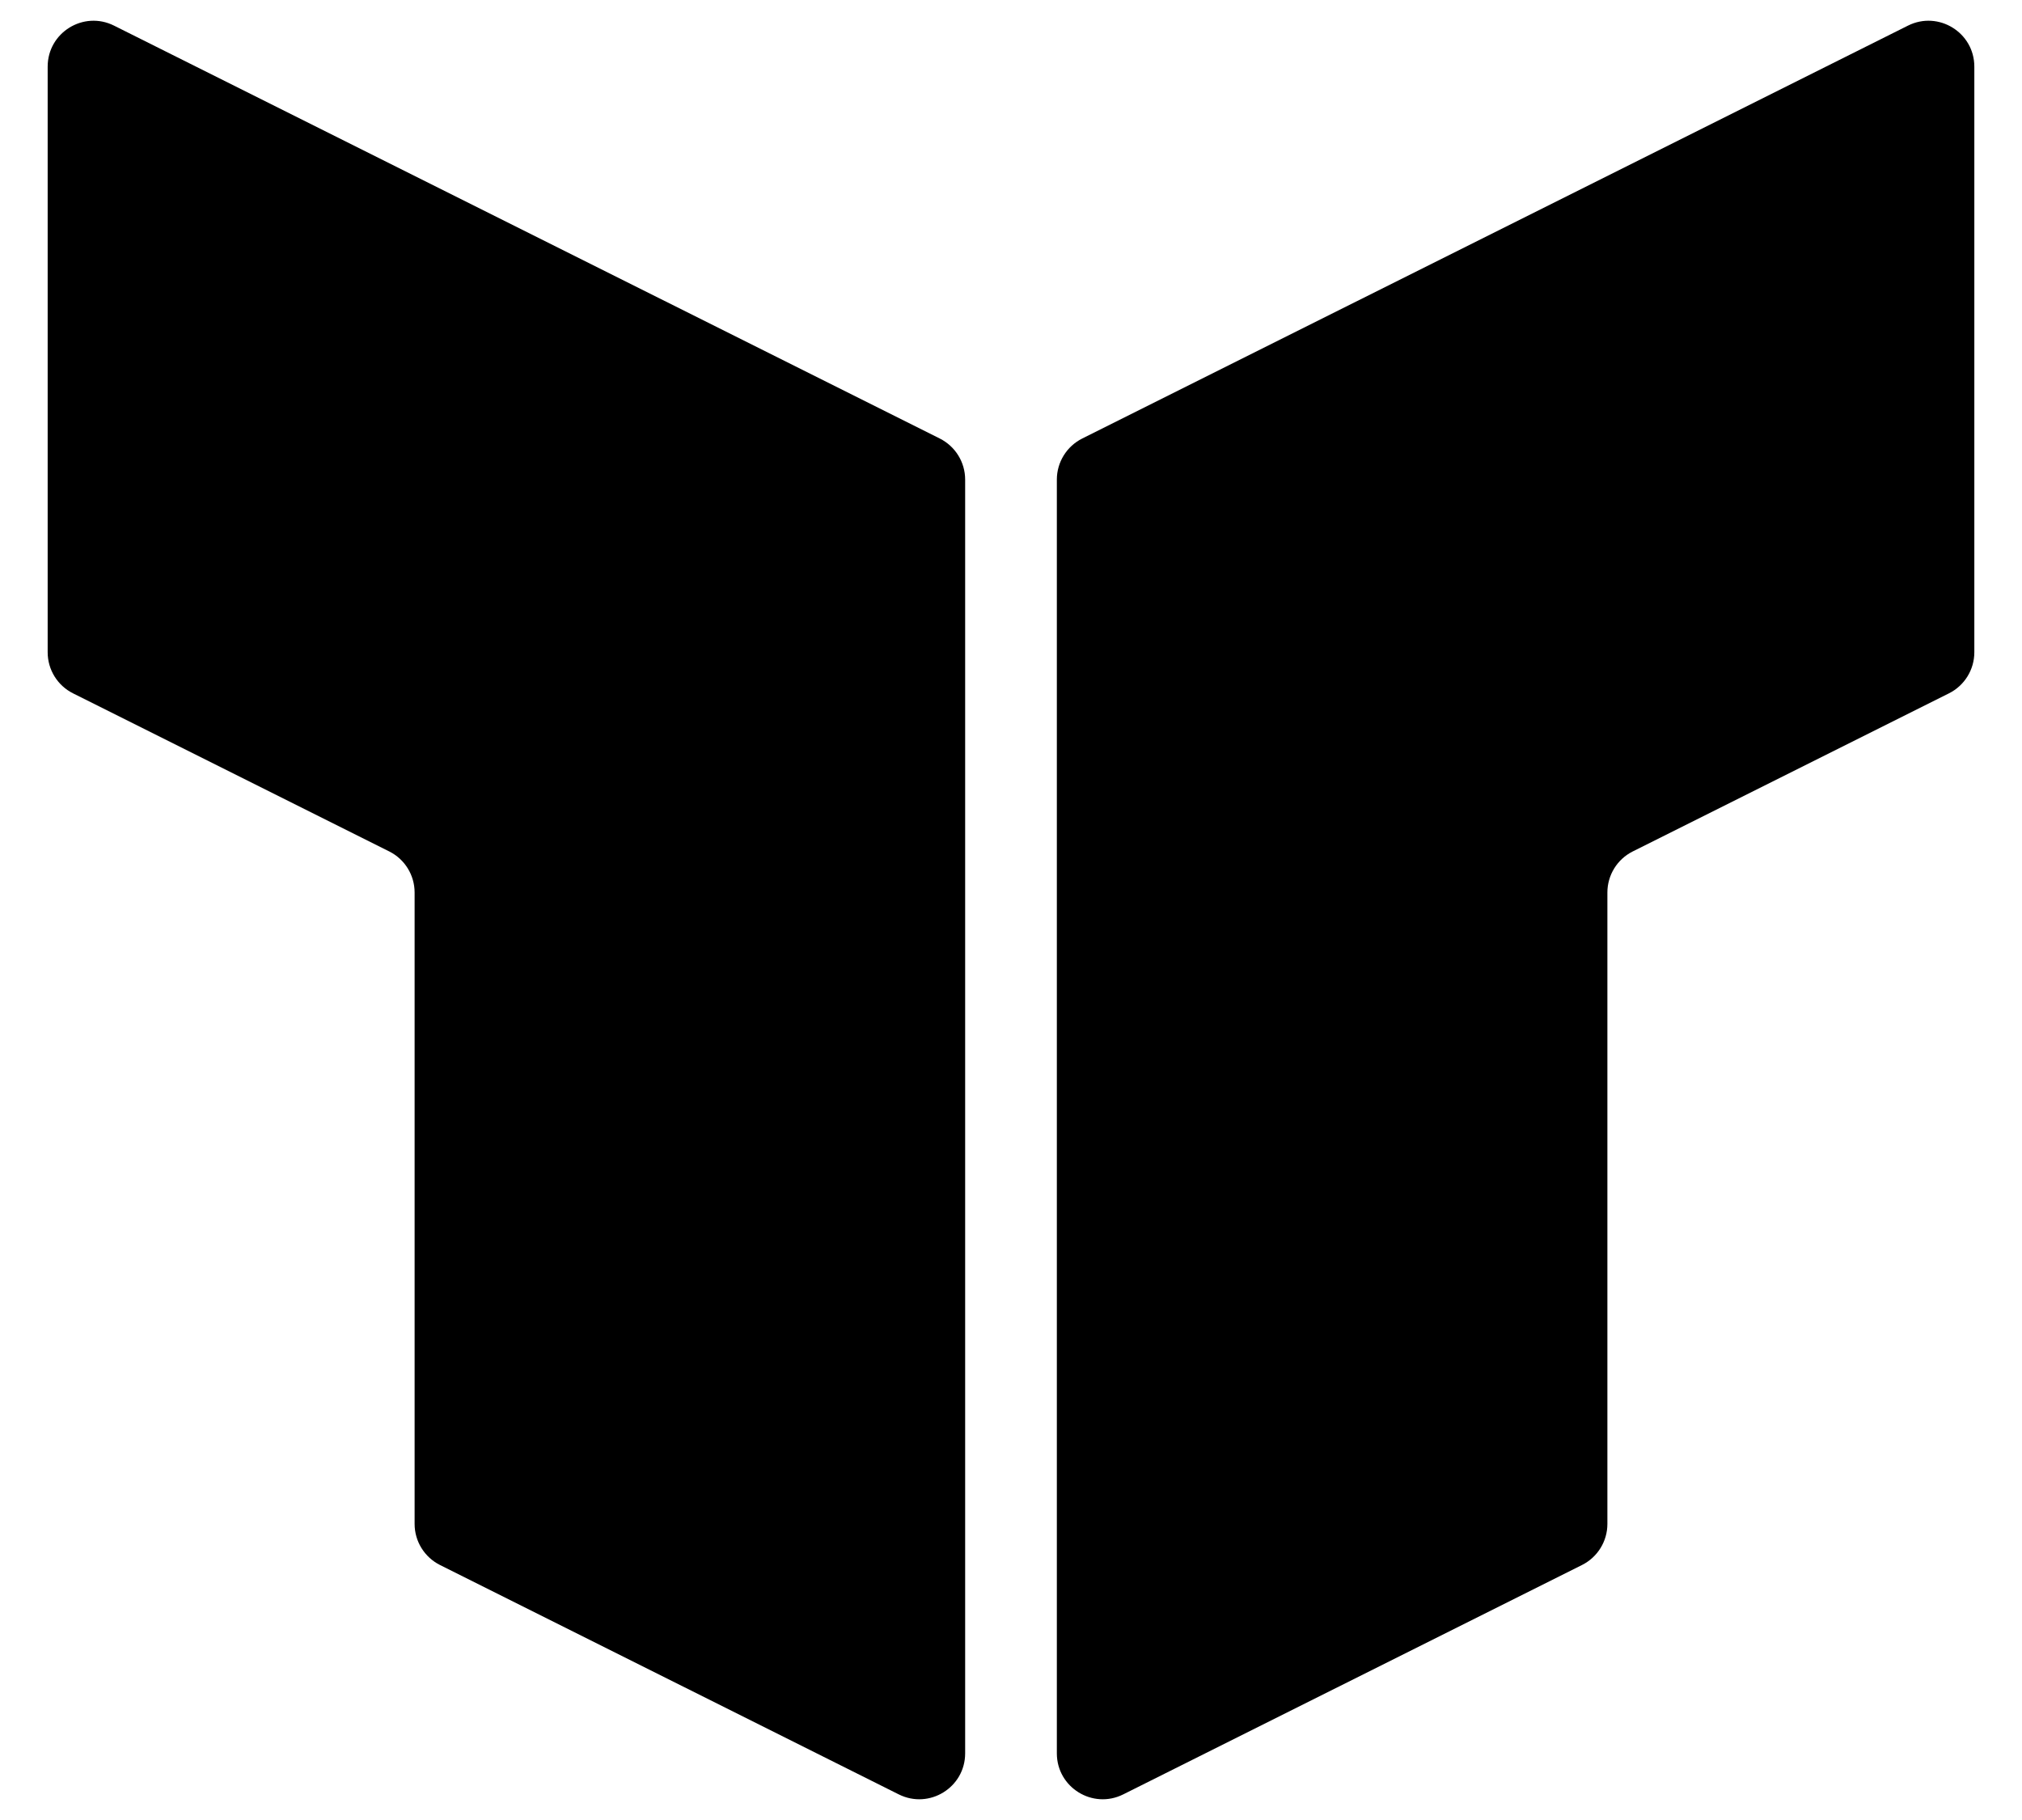
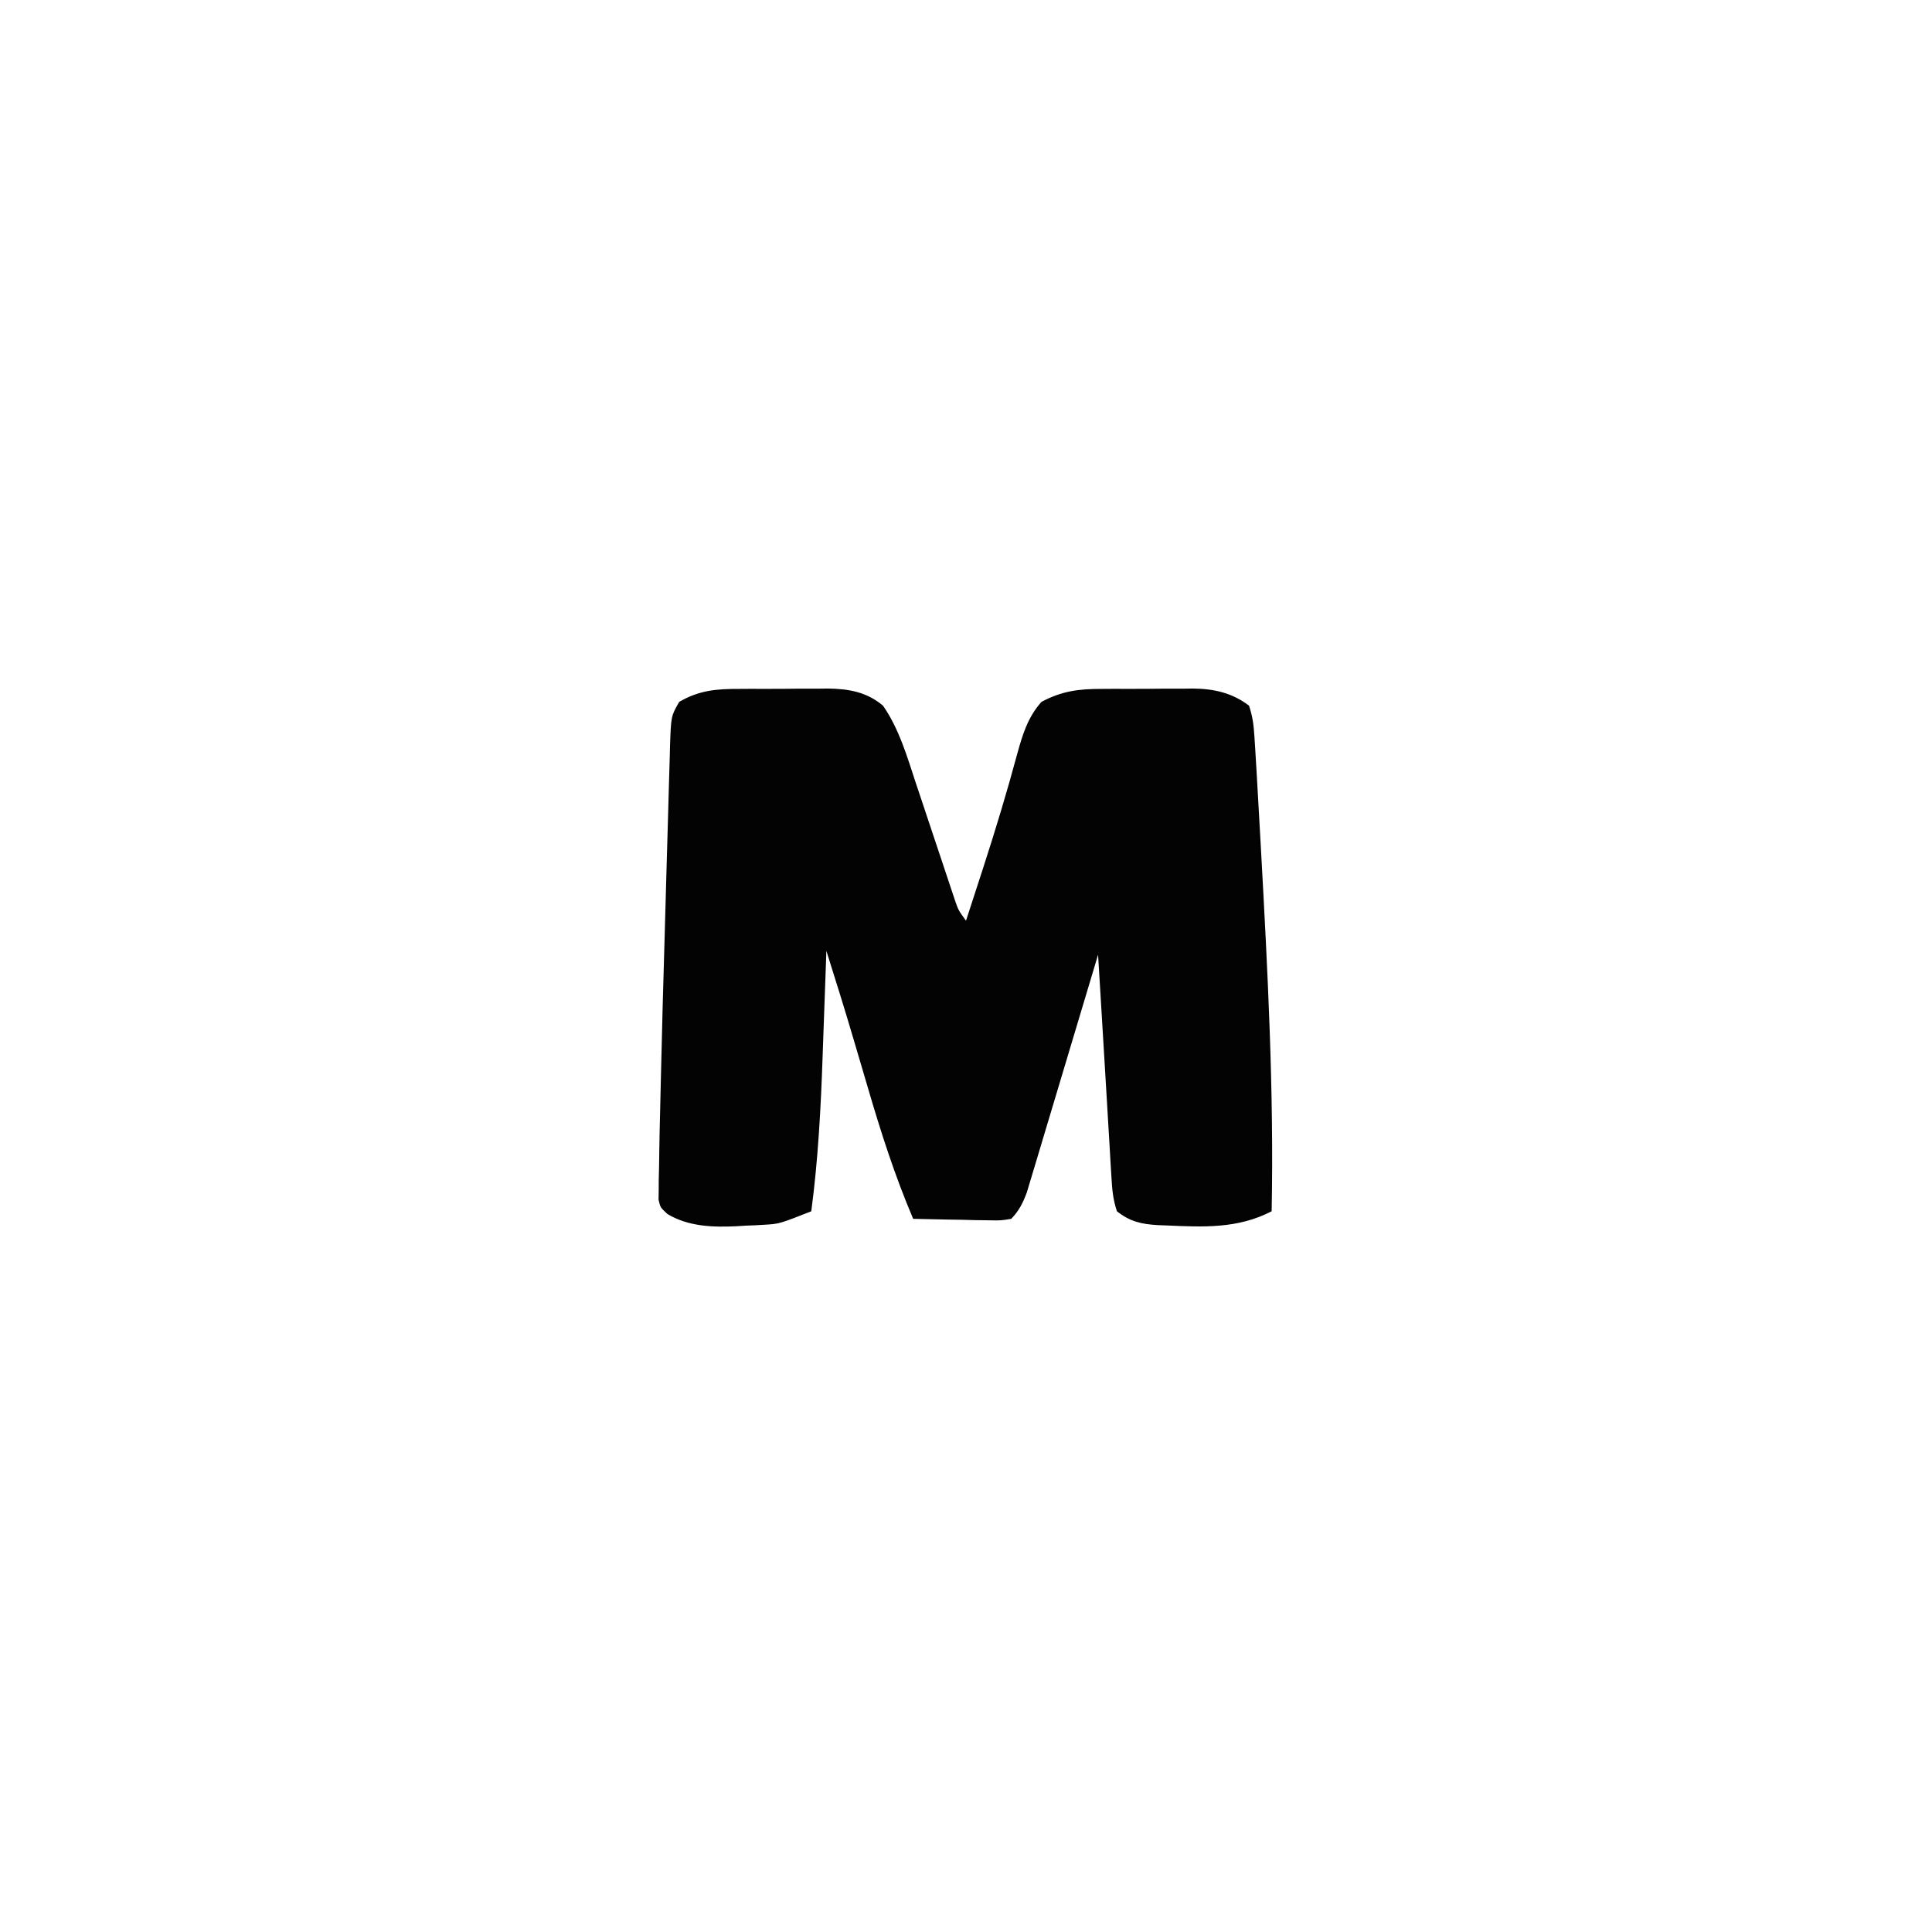
- <svg xmlns="http://www.w3.org/2000/svg" width="40" height="36" viewBox="0 0 40 36" fill="none">
-   <path fill-rule="evenodd" clip-rule="evenodd" d="M0.943 1.318C0.943 0.644 1.652 0.205 2.256 0.507L18.591 8.674C18.898 8.828 19.093 9.142 19.093 9.486V34.682C19.093 35.356 18.383 35.795 17.779 35.493L8.704 30.956C8.397 30.802 8.202 30.488 8.202 30.144V17.654C8.202 17.31 8.008 16.996 7.701 16.842L1.444 13.714C1.137 13.56 0.943 13.246 0.943 12.902V1.318Z" fill="black" />
-   <path fill-rule="evenodd" clip-rule="evenodd" d="M39.057 1.318C39.057 0.644 38.347 0.205 37.744 0.507L21.409 8.674C21.102 8.828 20.907 9.142 20.907 9.486V34.682C20.907 35.356 21.617 35.795 22.221 35.493L31.296 30.956C31.603 30.802 31.798 30.488 31.798 30.144V17.654C31.798 17.31 31.992 16.996 32.299 16.842L38.556 13.714C38.863 13.56 39.057 13.246 39.057 12.902V1.318Z" fill="black" />
+ <svg xmlns="http://www.w3.org/2000/svg" version="1.1" width="512" height="512">
+   <path d="M0 0 C0.837 -0.005 1.674 -0.01 2.536 -0.016 C4.296 -0.022 6.057 -0.021 7.818 -0.012 C10.493 -0.004 13.167 -0.033 15.842 -0.064 C17.561 -0.066 19.281 -0.065 21 -0.062 C22.185 -0.079 22.185 -0.079 23.393 -0.097 C28.934 -0.028 33.725 0.784 38.066 4.434 C42.31 10.52 44.469 17.936 46.766 24.93 C47.087 25.885 47.408 26.84 47.739 27.825 C48.751 30.838 49.753 33.854 50.754 36.871 C51.766 39.913 52.781 42.953 53.801 45.992 C54.432 47.874 55.059 49.757 55.681 51.642 C55.965 52.49 56.249 53.339 56.542 54.213 C56.789 54.957 57.036 55.702 57.29 56.47 C58.092 58.7 58.092 58.7 60.066 61.434 C61.427 57.269 62.779 53.102 64.129 48.934 C64.332 48.307 64.535 47.681 64.744 47.036 C67.958 37.113 70.97 27.15 73.682 17.076 C75.118 11.931 76.451 7.51 80.066 3.434 C85.564 0.512 90.054 -0.022 96.219 0 C97.078 -0.005 97.937 -0.01 98.822 -0.016 C100.629 -0.022 102.437 -0.021 104.245 -0.012 C106.993 -0.004 109.739 -0.033 112.486 -0.064 C114.251 -0.066 116.016 -0.065 117.781 -0.062 C118.593 -0.074 119.405 -0.085 120.241 -0.097 C125.791 -0.03 130.555 1.021 135.066 4.434 C136.032 7.33 136.303 9.519 136.496 12.547 C136.568 13.661 136.64 14.775 136.713 15.923 C136.826 17.815 136.826 17.815 136.941 19.746 C137.001 20.74 137.001 20.74 137.063 21.754 C137.417 27.646 137.743 33.54 138.066 39.434 C138.128 40.551 138.19 41.668 138.253 42.819 C140.003 74.685 141.696 106.507 141.066 138.434 C132.111 143.084 122.959 142.632 113.066 142.184 C112.349 142.157 111.631 142.131 110.891 142.104 C106.536 141.844 103.508 141.171 100.066 138.434 C99.004 135.247 98.799 132.652 98.602 129.301 C98.524 128.016 98.446 126.73 98.365 125.406 C98.286 124.04 98.208 122.674 98.129 121.309 C98.015 119.406 97.901 117.503 97.786 115.6 C97.657 113.436 97.53 111.272 97.403 109.108 C96.945 101.344 96.471 93.58 96 85.816 C95.908 84.298 95.816 82.779 95.724 81.261 C95.505 77.652 95.286 74.043 95.066 70.434 C94.823 71.252 94.579 72.07 94.327 72.912 C92.026 80.625 89.717 88.335 87.399 96.042 C86.207 100.005 85.019 103.968 83.838 107.934 C82.697 111.761 81.549 115.586 80.395 119.41 C79.956 120.868 79.52 122.328 79.088 123.788 C78.48 125.835 77.863 127.878 77.243 129.921 C76.894 131.084 76.546 132.248 76.186 133.447 C75.119 136.293 74.149 138.233 72.066 140.434 C69.339 140.888 69.339 140.888 66.086 140.824 C64.923 140.811 63.759 140.798 62.561 140.785 C60.738 140.735 60.738 140.735 58.879 140.684 C57.652 140.666 56.426 140.648 55.162 140.629 C52.129 140.582 49.098 140.516 46.066 140.434 C41.196 129.003 37.483 117.412 34.004 105.496 C33.244 102.917 32.482 100.338 31.72 97.759 C31.224 96.081 30.728 94.402 30.234 92.723 C27.934 84.932 25.519 77.178 23.066 69.434 C23.035 70.332 23.035 70.332 23.004 71.249 C22.785 77.578 22.556 83.906 22.322 90.234 C22.236 92.585 22.153 94.935 22.072 97.286 C21.595 111.086 20.882 124.739 19.066 138.434 C10.567 141.785 10.567 141.785 6.445 142.016 C5.654 142.06 4.864 142.105 4.049 142.15 C2.851 142.198 2.851 142.198 1.629 142.246 C0.834 142.297 0.039 142.348 -0.779 142.4 C-7.057 142.702 -13.522 142.48 -19.033 139.175 C-20.934 137.434 -20.934 137.434 -21.41 135.347 C-21.391 134.107 -21.391 134.107 -21.373 132.842 C-21.367 131.857 -21.361 130.873 -21.355 129.859 C-21.313 128.193 -21.313 128.193 -21.27 126.492 C-21.246 124.687 -21.246 124.687 -21.222 122.846 C-21.17 119.223 -21.087 115.601 -20.996 111.979 C-20.929 109.257 -20.868 106.536 -20.807 103.814 C-20.511 90.689 -20.15 77.566 -19.762 64.444 C-19.589 58.596 -19.429 52.748 -19.271 46.9 C-19.147 42.362 -19.015 37.825 -18.88 33.288 C-18.817 31.129 -18.757 28.97 -18.701 26.811 C-18.621 23.817 -18.53 20.823 -18.436 17.828 C-18.415 16.946 -18.394 16.063 -18.373 15.154 C-18.101 7.214 -18.101 7.214 -15.934 3.434 C-10.648 0.356 -6.024 -0.022 0 0 Z " fill="#030303" transform="translate(195.9336,182.5664)" />
</svg>
